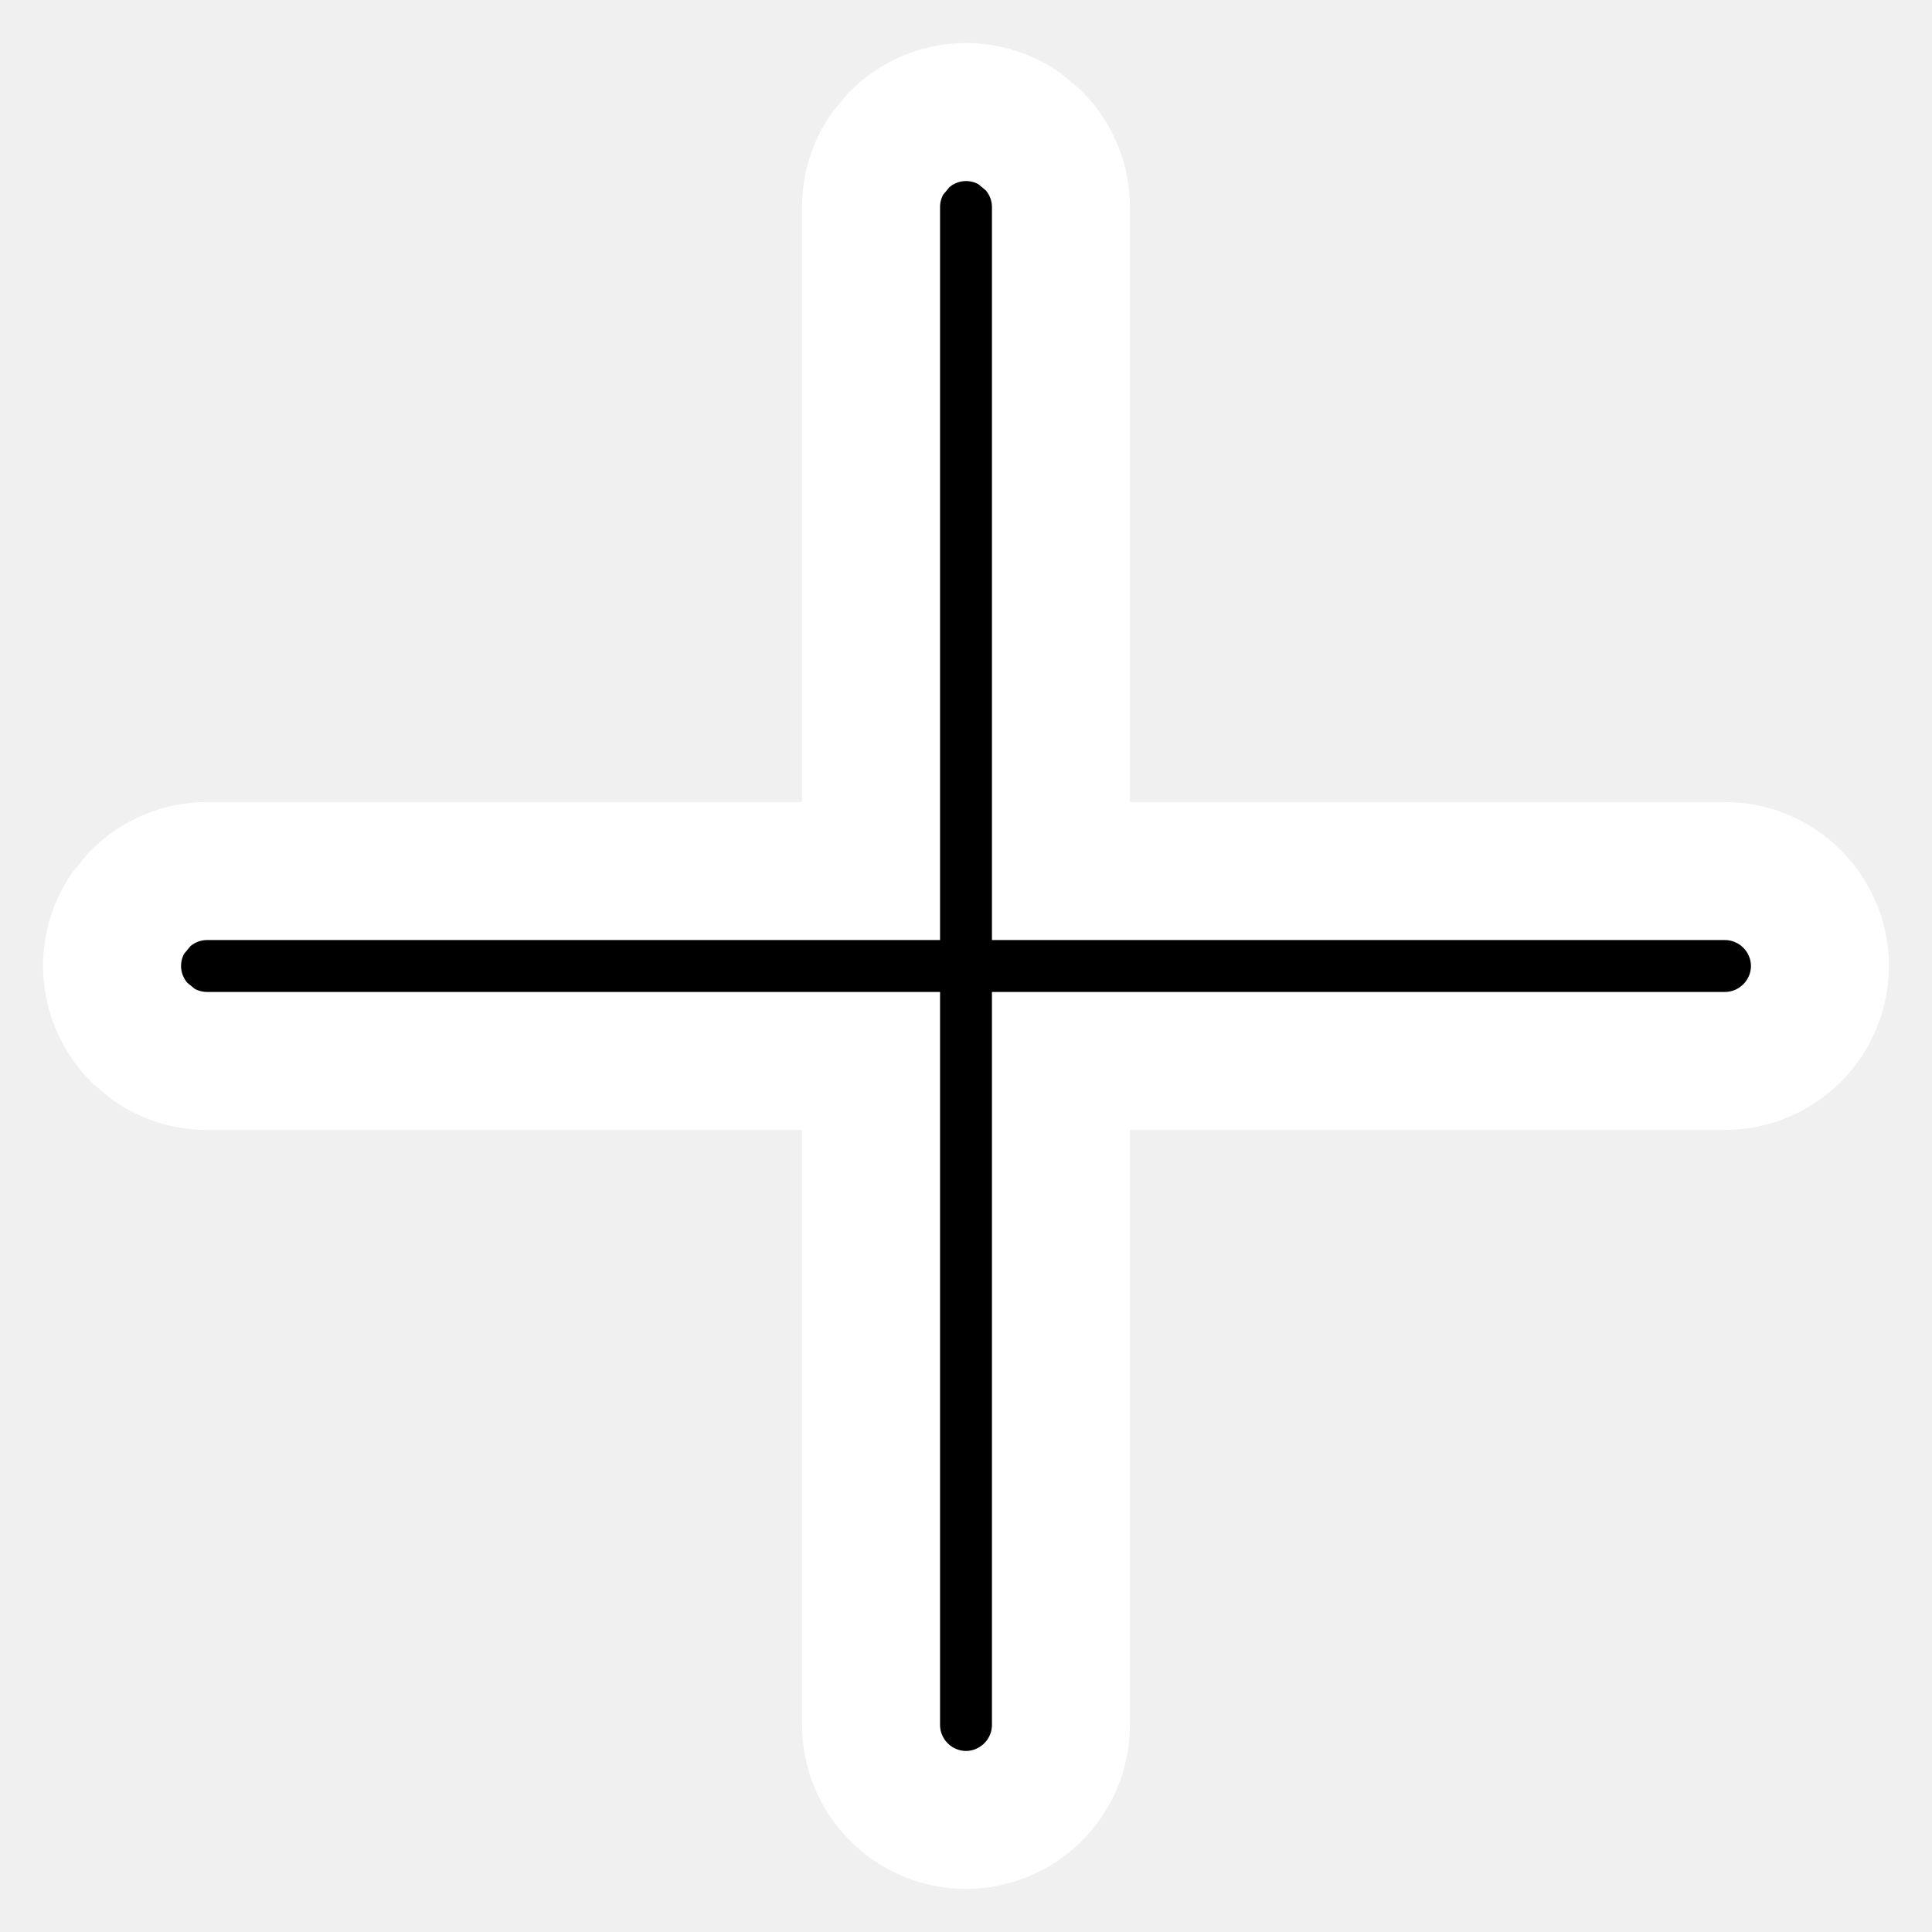
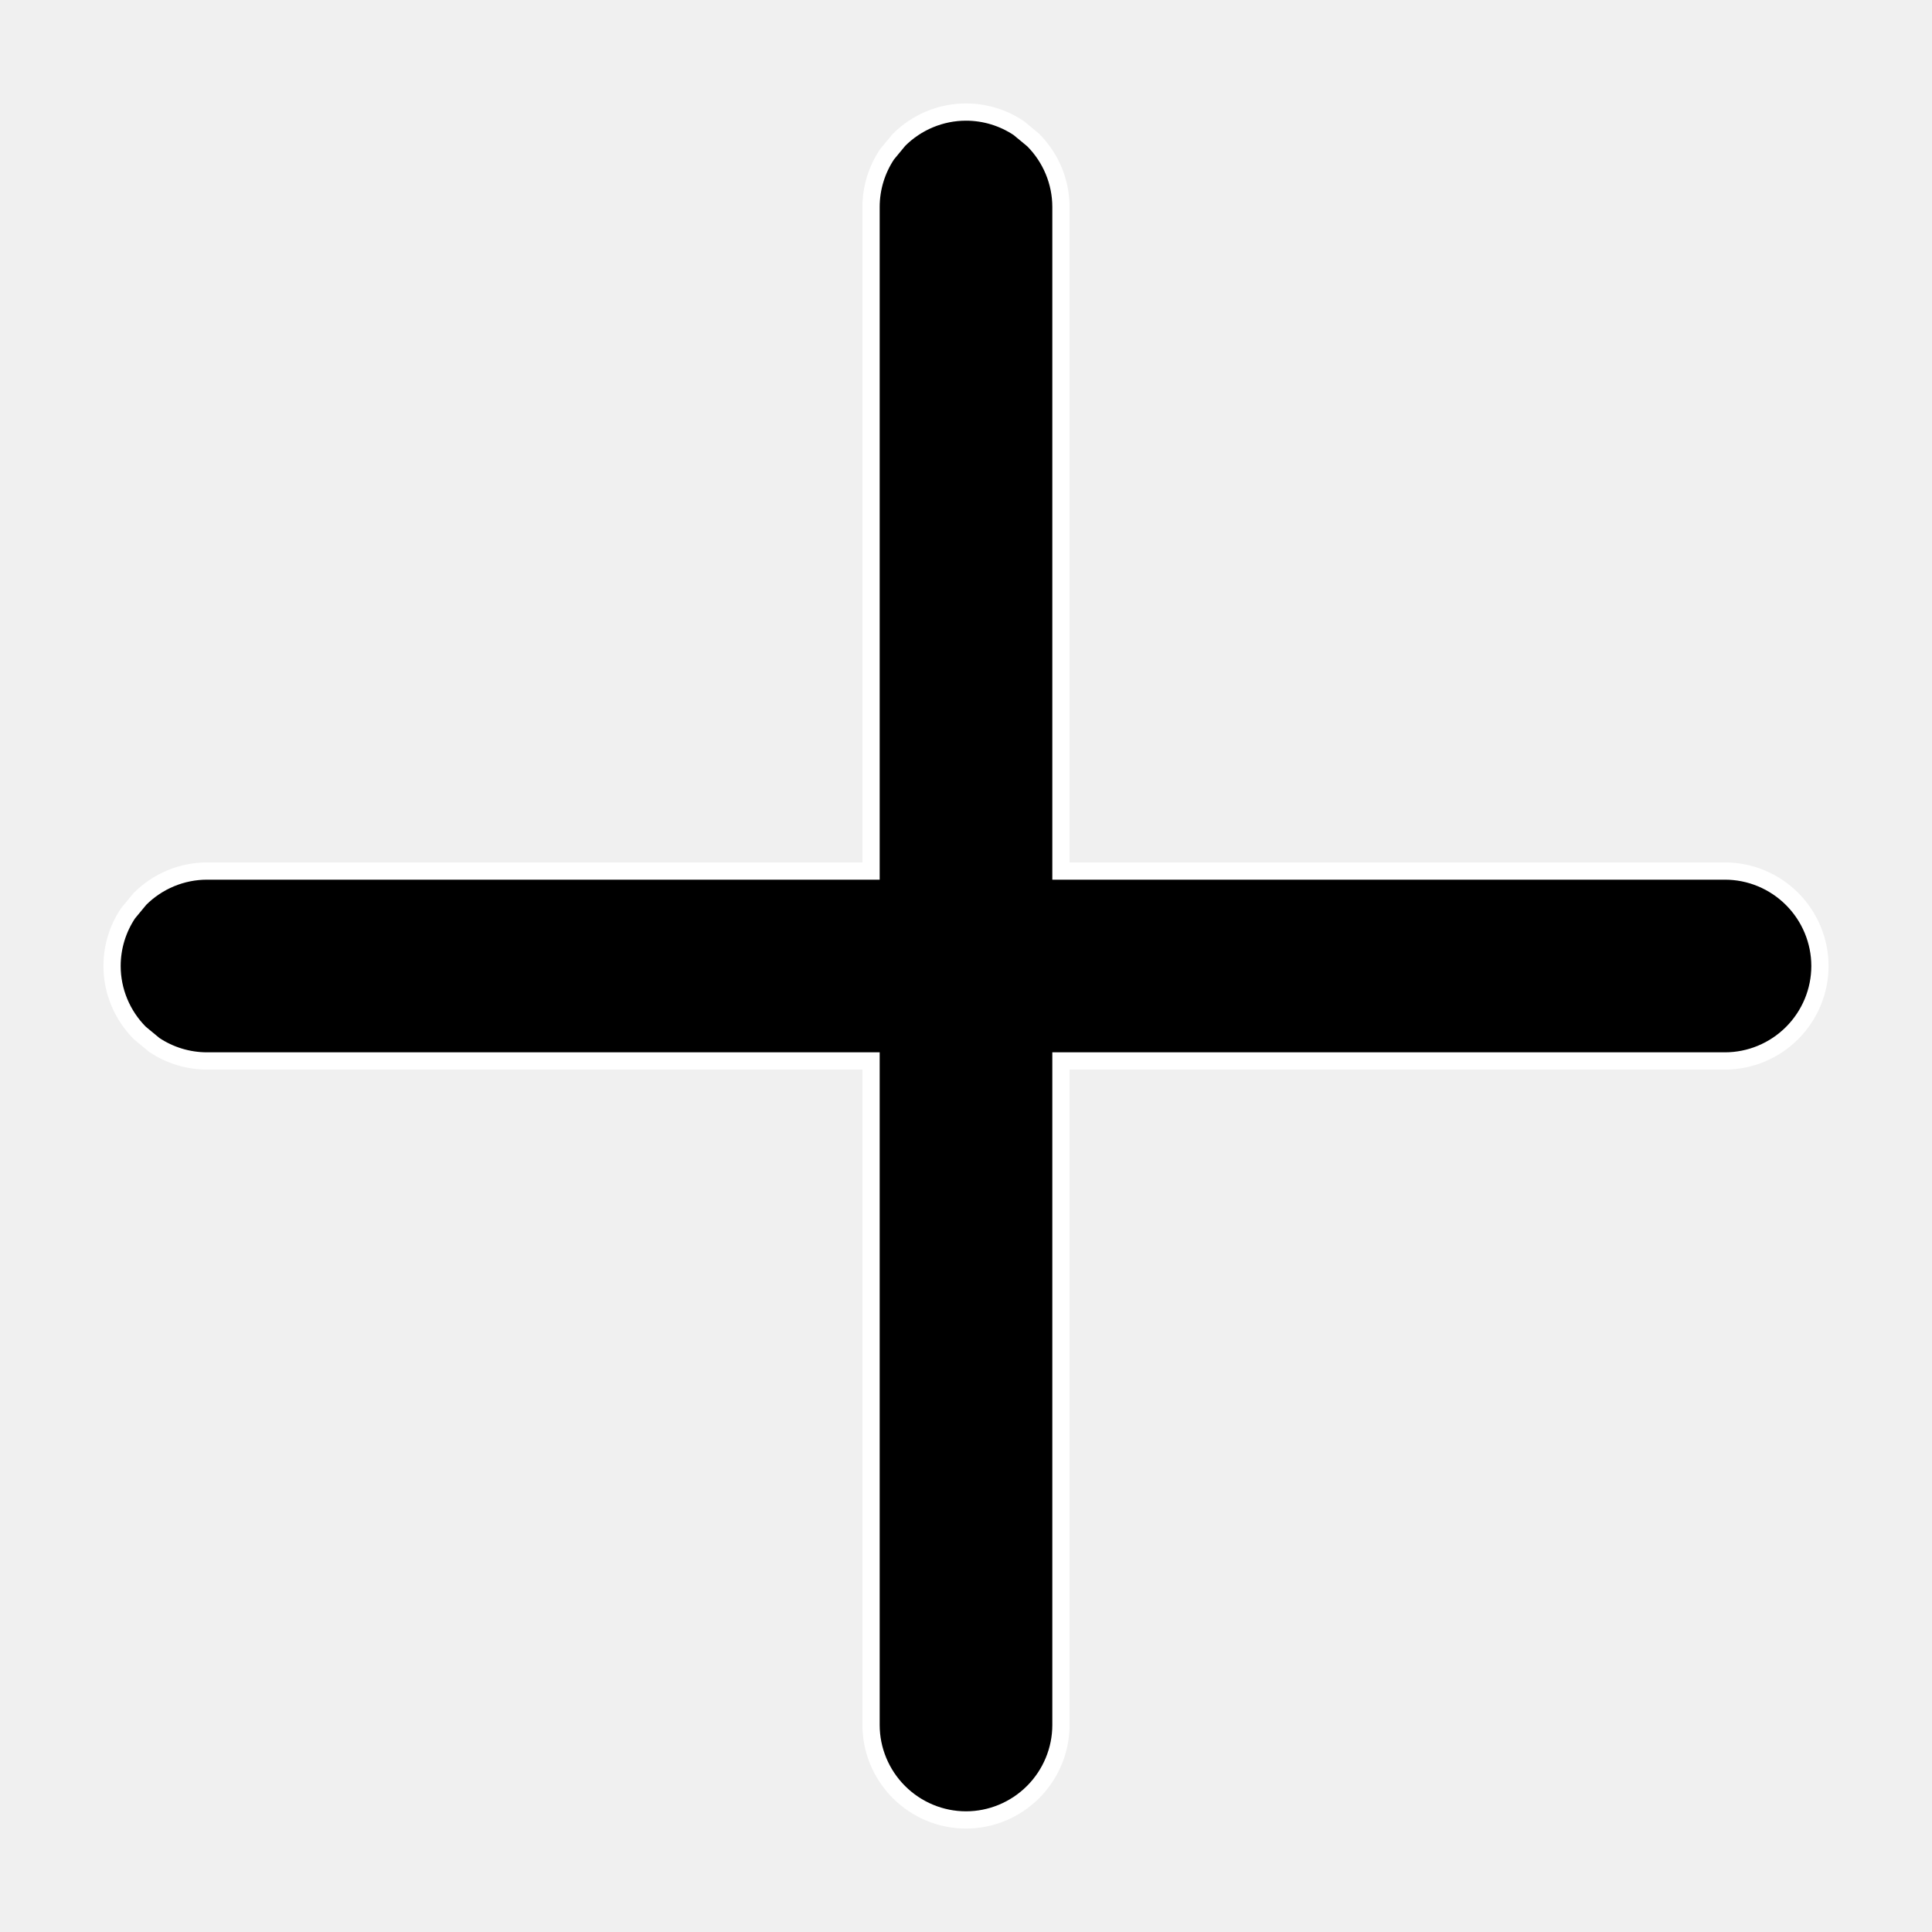
<svg xmlns="http://www.w3.org/2000/svg" width="14" height="14" viewBox="0 0 14 14" fill="none">
-   <path d="M7 0.812C7.137 0.812 7.27 0.853 7.382 0.928L7.486 1.014C7.615 1.143 7.688 1.318 7.688 1.5V6.312H12.5C12.682 6.312 12.857 6.385 12.986 6.514C13.115 6.643 13.188 6.818 13.188 7C13.188 7.182 13.115 7.357 12.986 7.486C12.857 7.615 12.682 7.688 12.5 7.688H7.688V12.5C7.688 12.682 7.615 12.857 7.486 12.986C7.357 13.115 7.182 13.188 7 13.188C6.818 13.188 6.643 13.115 6.514 12.986C6.385 12.857 6.312 12.682 6.312 12.5V7.688H1.5C1.363 7.688 1.23 7.647 1.118 7.572L1.014 7.486C0.885 7.357 0.812 7.182 0.812 7C0.812 6.863 0.853 6.73 0.928 6.618L1.014 6.514C1.143 6.385 1.318 6.312 1.5 6.312H6.312V1.5C6.312 1.363 6.353 1.23 6.428 1.118L6.514 1.014C6.643 0.885 6.818 0.812 7 0.812Z" fill="currentColor" stroke="white" strokeWidth="0.125" />
+   <path d="M7 0.812C7.137 0.812 7.27 0.853 7.382 0.928L7.486 1.014C7.615 1.143 7.688 1.318 7.688 1.5V6.312H12.5C12.682 6.312 12.857 6.385 12.986 6.514C13.115 6.643 13.188 6.818 13.188 7C13.188 7.182 13.115 7.357 12.986 7.486C12.857 7.615 12.682 7.688 12.5 7.688H7.688V12.5C7.688 12.682 7.615 12.857 7.486 12.986C7.357 13.115 7.182 13.188 7 13.188C6.818 13.188 6.643 13.115 6.514 12.986C6.385 12.857 6.312 12.682 6.312 12.5V7.688H1.5C1.363 7.688 1.23 7.647 1.118 7.572L1.014 7.486C0.885 7.357 0.812 7.182 0.812 7C0.812 6.863 0.853 6.73 0.928 6.618L1.014 6.514C1.143 6.385 1.318 6.312 1.5 6.312H6.312V1.5C6.312 1.363 6.353 1.23 6.428 1.118L6.514 1.014C6.643 0.885 6.818 0.812 7 0.812Z" fill="currentColor" stroke="white" stroke-width="0.125" />
</svg>
